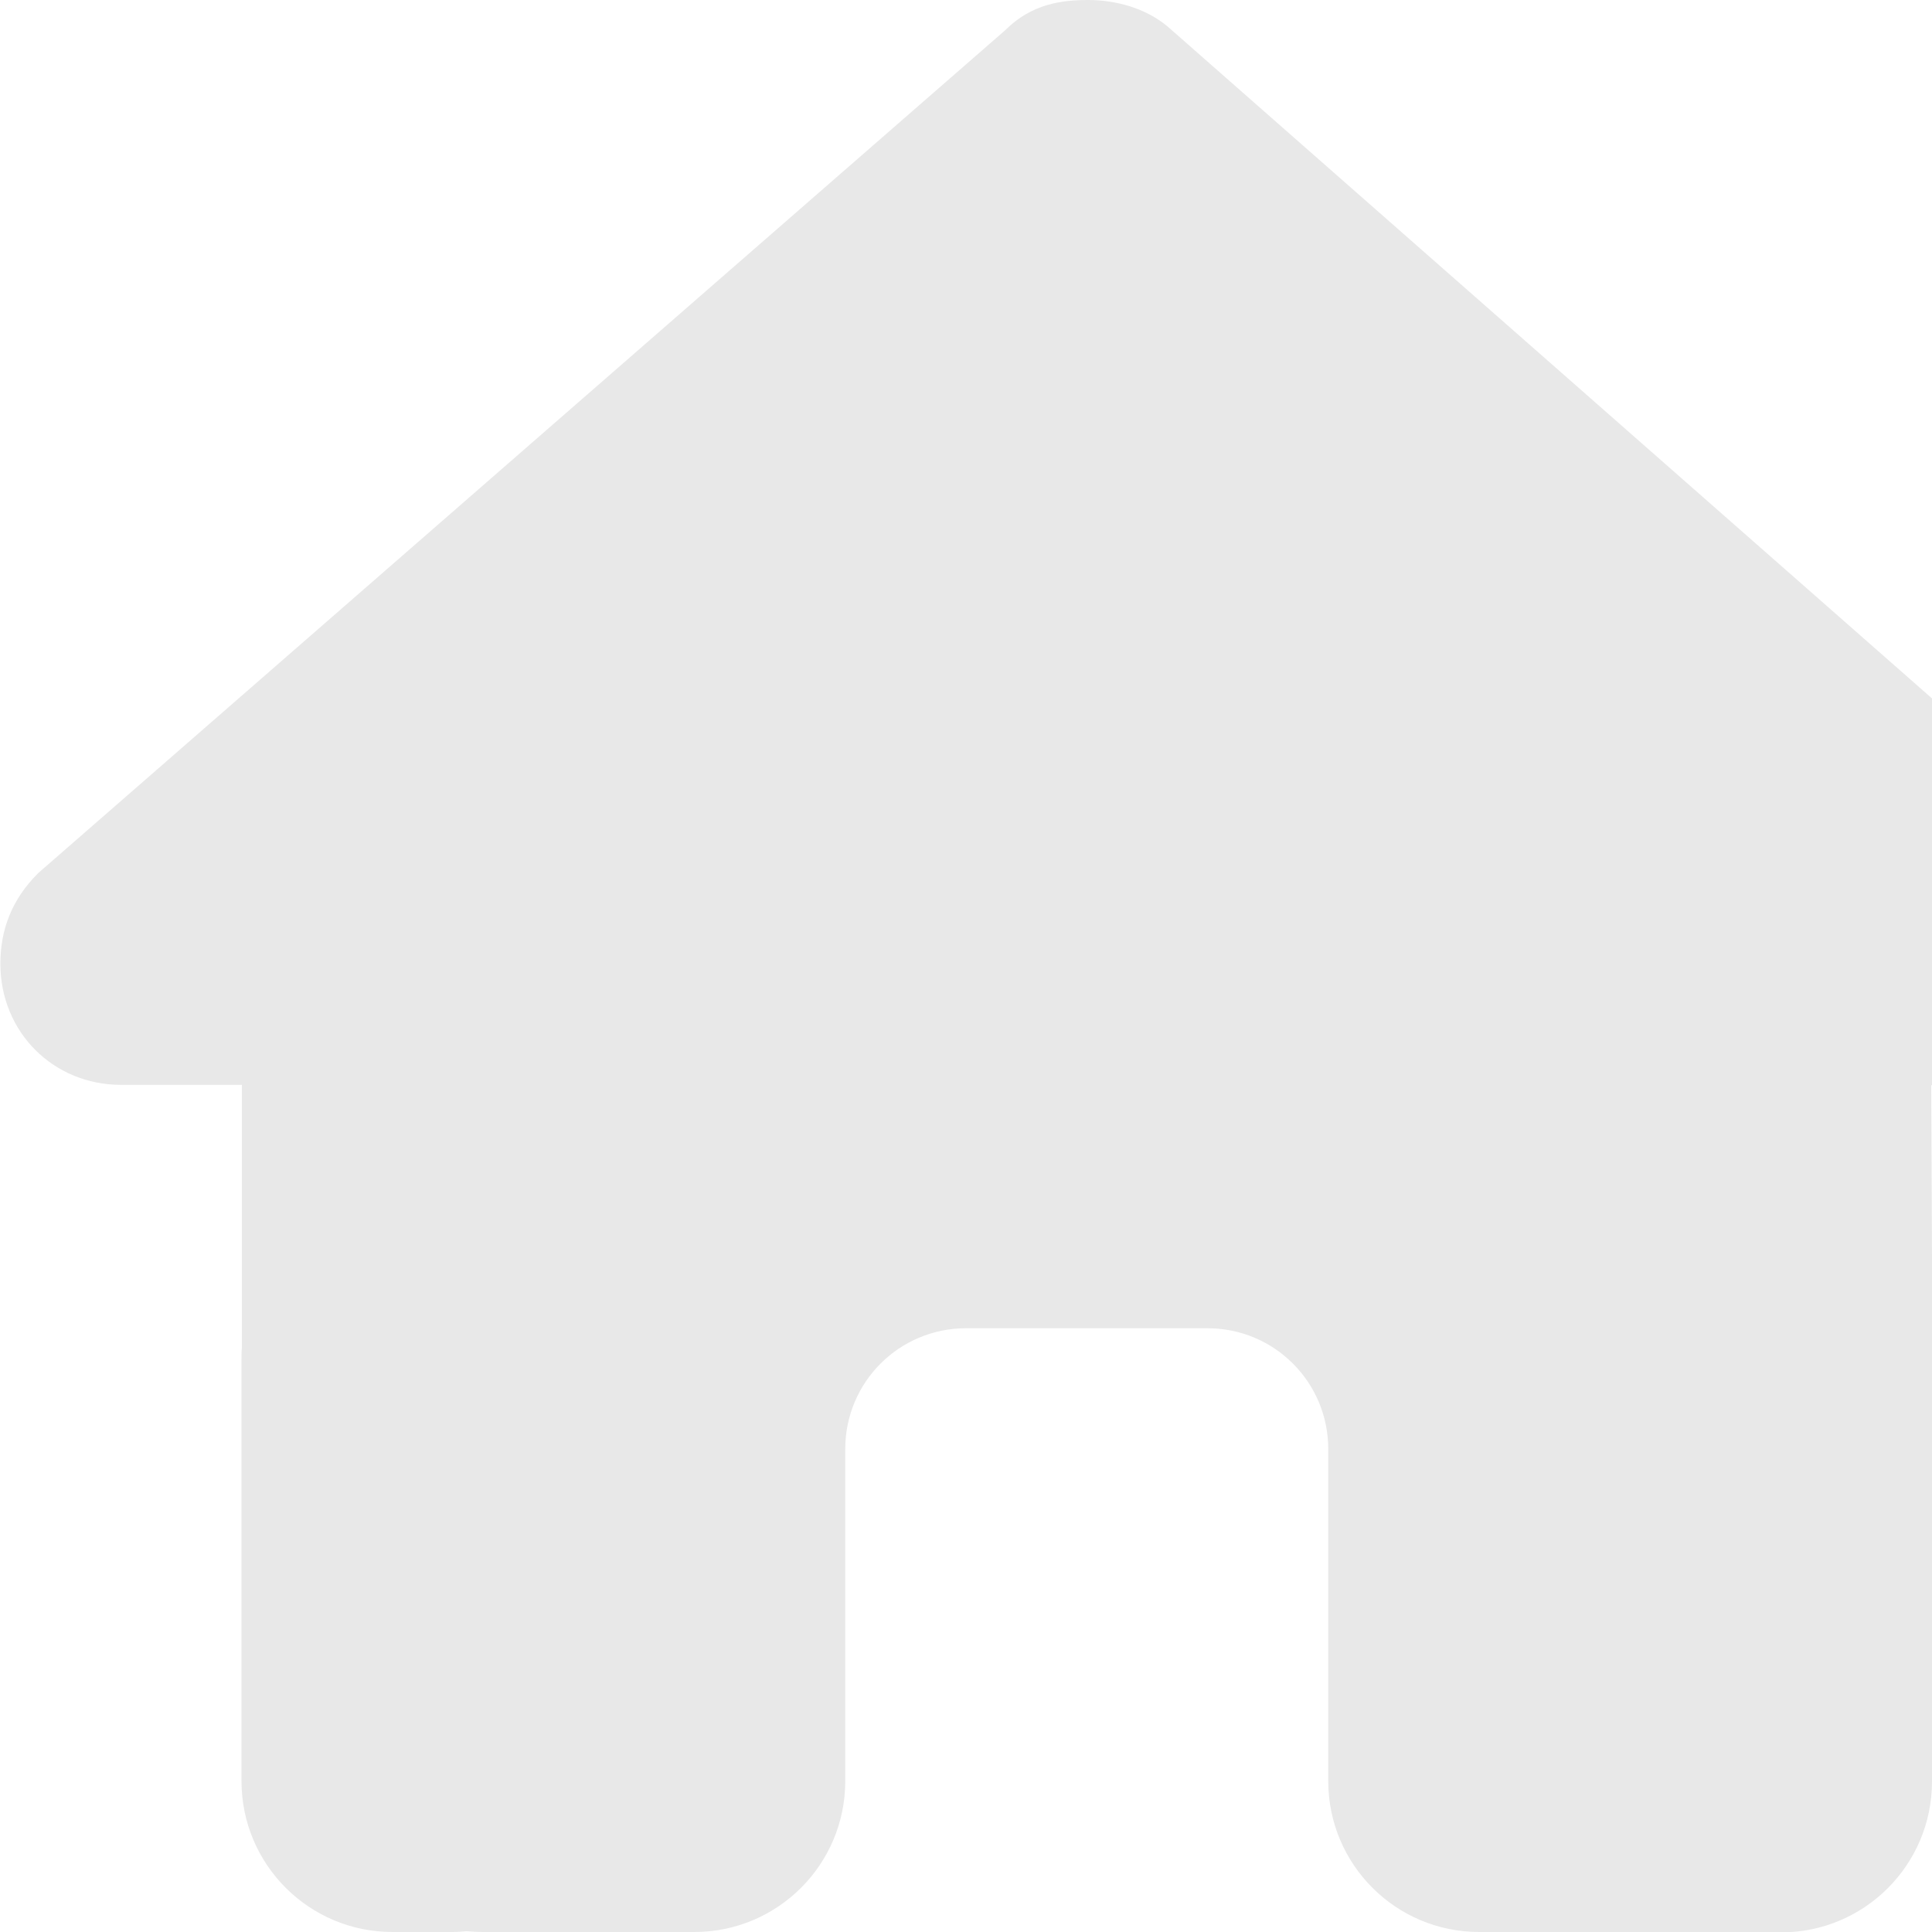
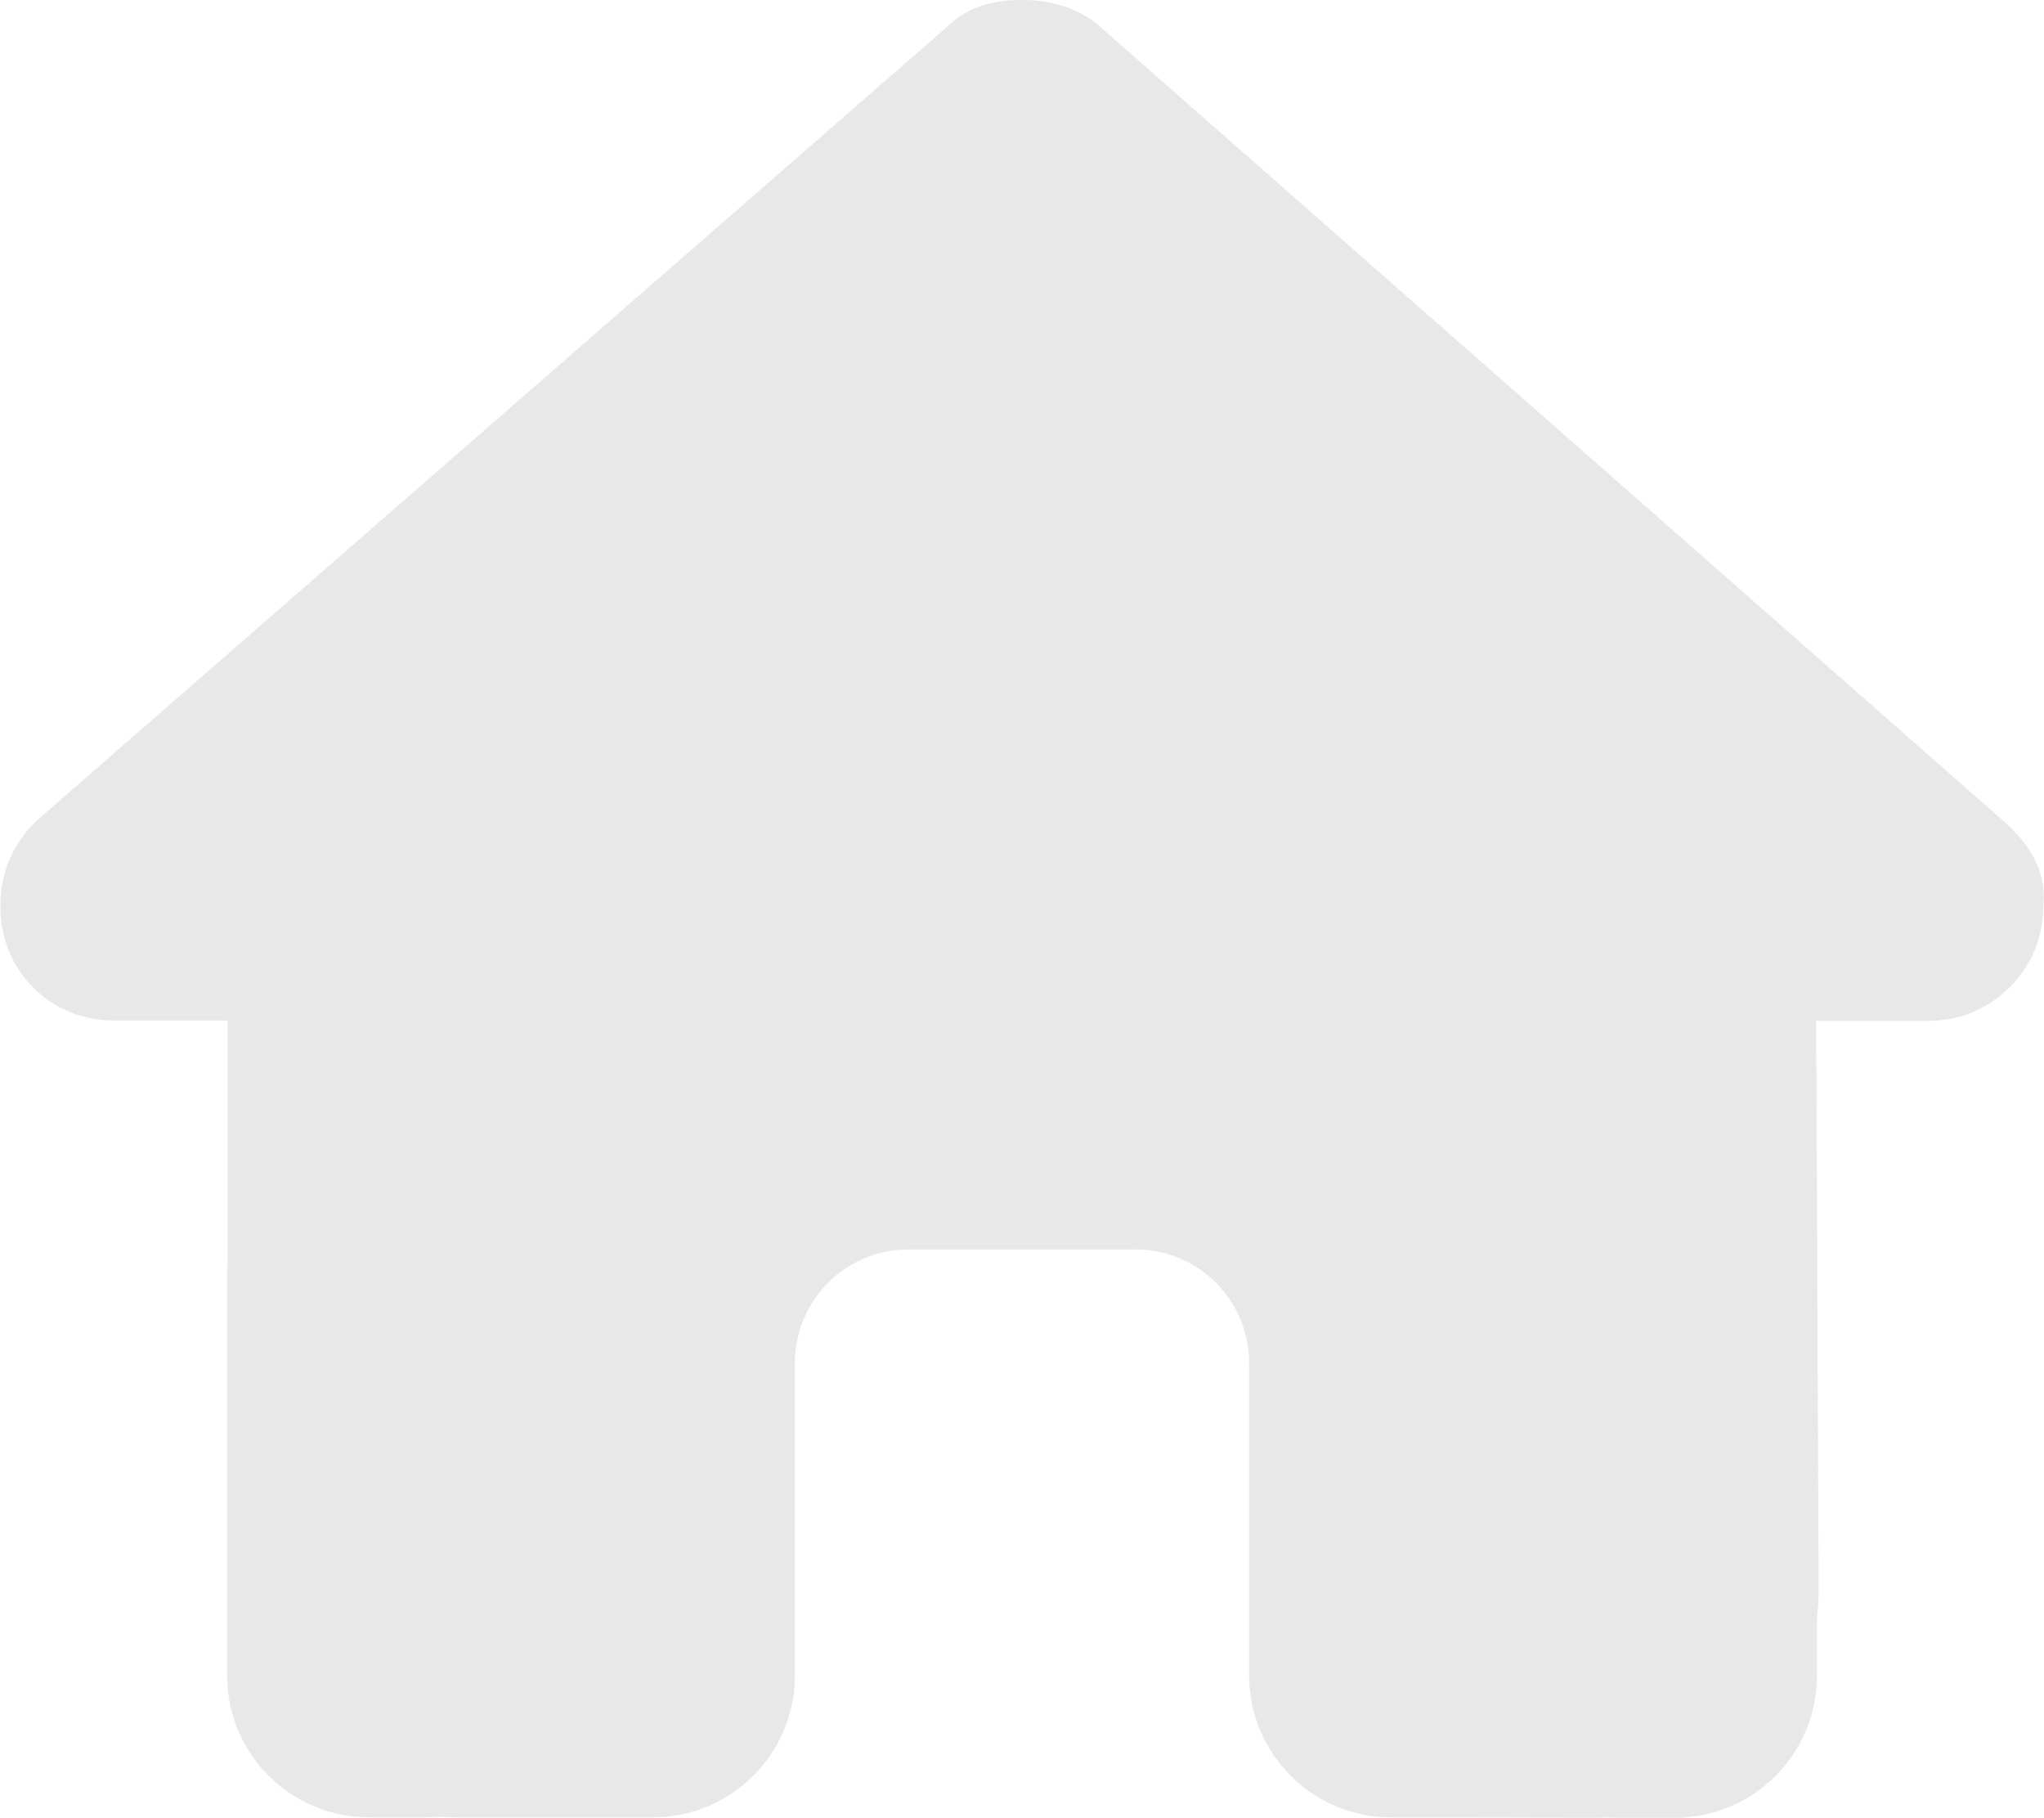
- <svg xmlns="http://www.w3.org/2000/svg" viewBox="0 0 512 512">
+ <svg xmlns="http://www.w3.org/2000/svg" viewBox="0 0 576 512">
  <path fill="#e8e8e8" d="M575.8 255.5c0 18-15 32.1-32 32.1l-32 0 .7 160.2c0 2.7-.2 5.4-.5 8.1l0 16.2c0 22.1-17.9 40-40 40l-16 0c-1.1 0-2.2 0-3.3-.1c-1.4 .1-2.8 .1-4.2 .1L416 512l-24 0c-22.1 0-40-17.9-40-40l0-24 0-64c0-17.7-14.3-32-32-32l-64 0c-17.7 0-32 14.3-32 32l0 64 0 24c0 22.1-17.9 40-40 40l-24 0-31.9 0c-1.5 0-3-.1-4.5-.2c-1.2 .1-2.4 .2-3.6 .2l-16 0c-22.1 0-40-17.9-40-40l0-112c0-.9 0-1.9 .1-2.8l0-69.7-32 0c-18 0-32-14-32-32.1c0-9 3-17 10-24L266.4 8c7-7 15-8 22-8s15 2 21 7L564.8 231.5c8 7 12 15 11 24z" />
</svg>
